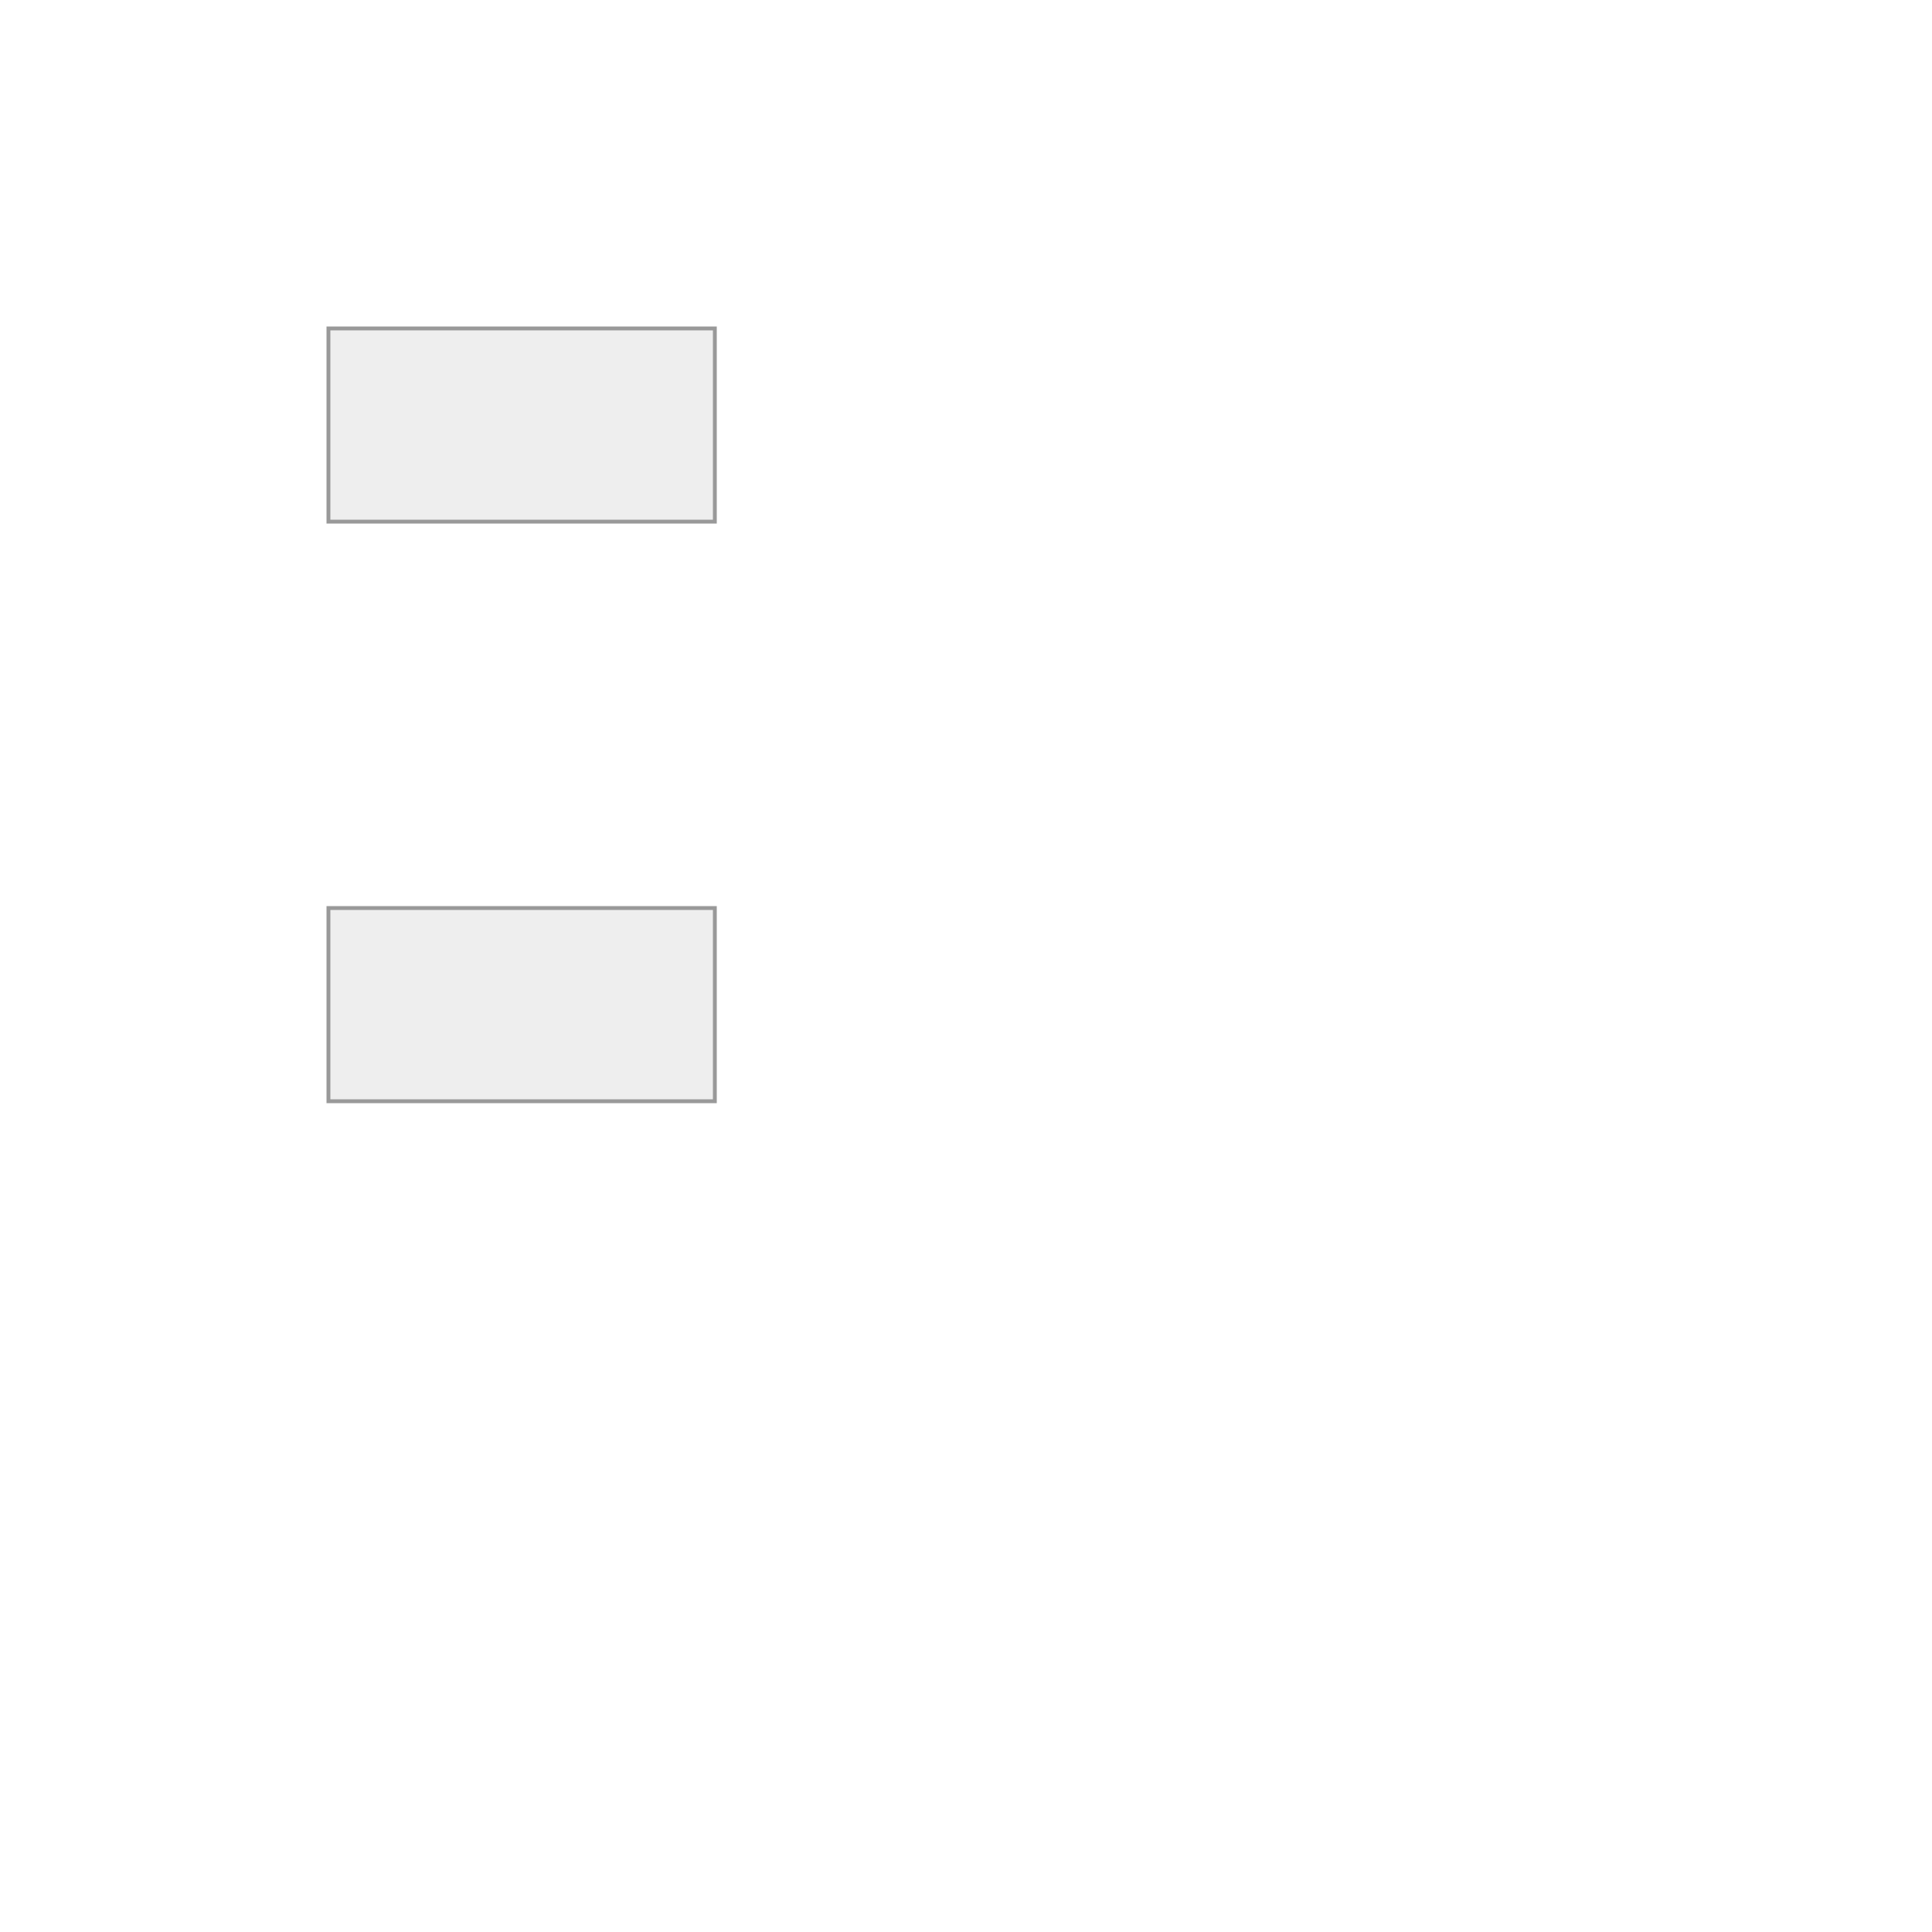
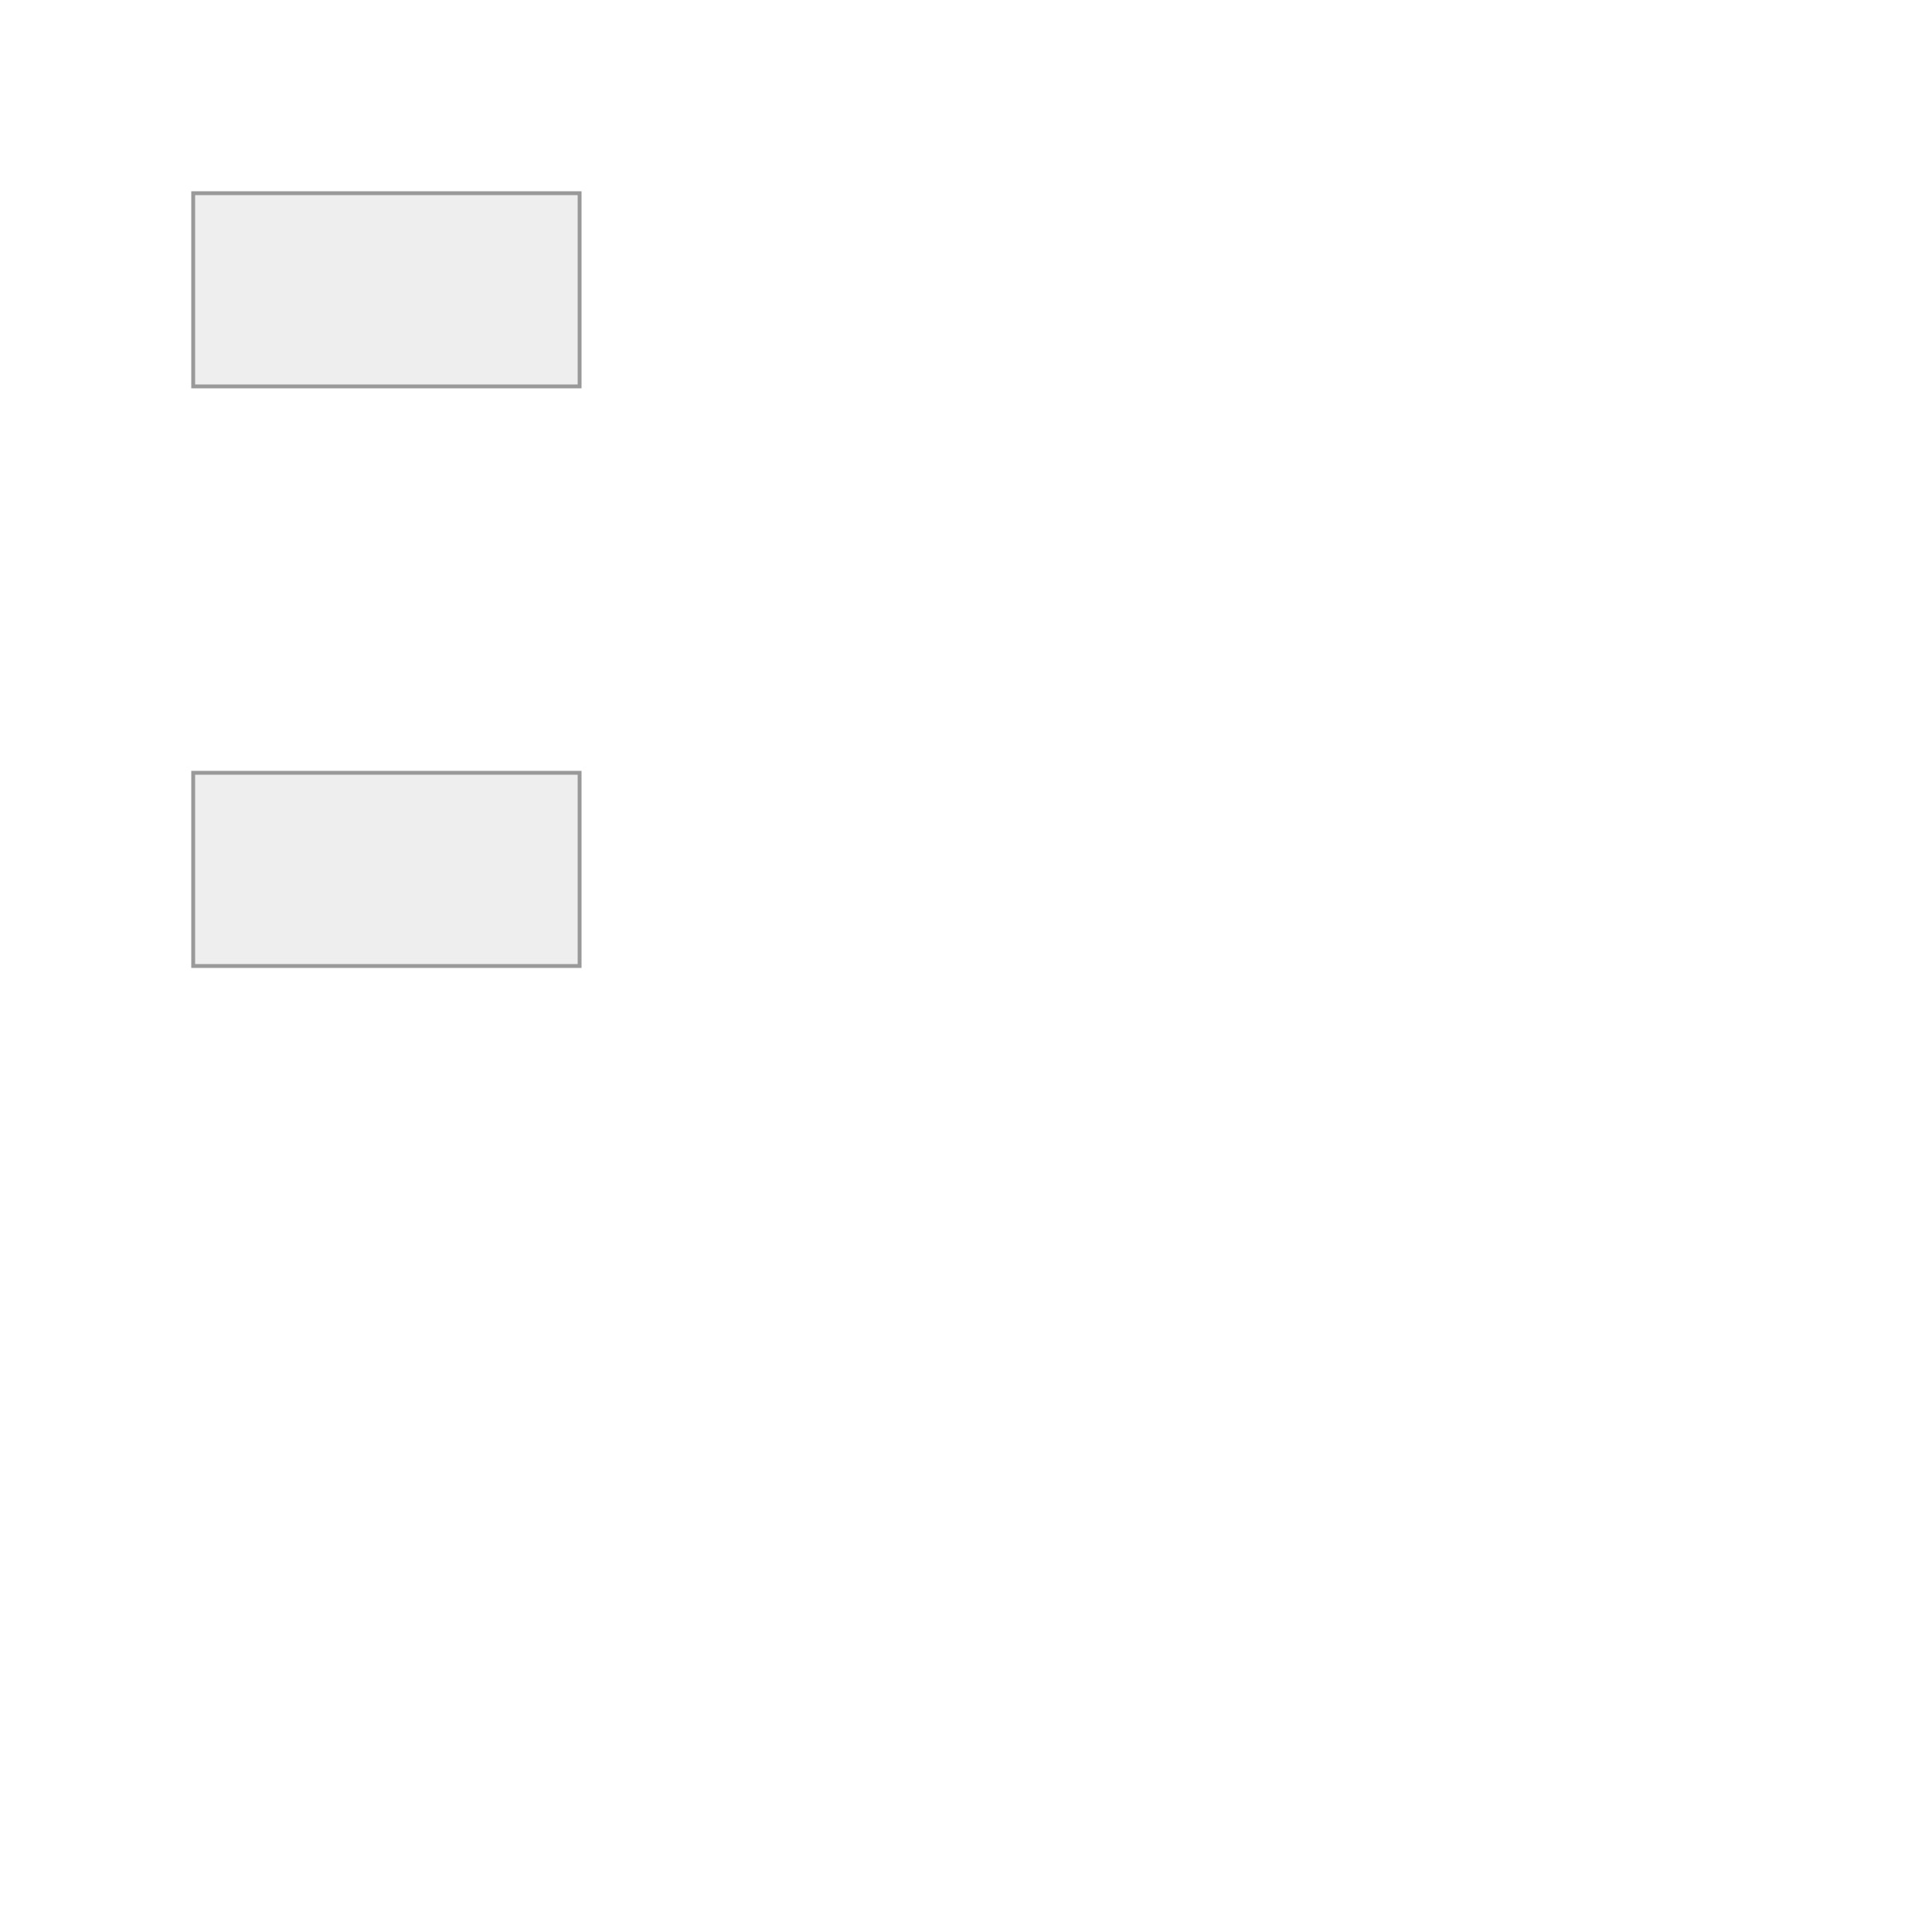
<svg xmlns="http://www.w3.org/2000/svg" xmlns:xlink="http://www.w3.org/1999/xlink" version="1.1" width="500" height="500">
  <defs>
    <style type="text/css">
            .text-rect {
                fill: #eee;
                stroke: #999;
            }
        </style>
    <rect id="myRect" width="100" height="50" class="text-rect" />
  </defs>
-   <g transform="translate(35, 35)">
+   <g>
    <use xlink:href="#whole-grid" />
    <g>
      <use x="50" y="50" xlink:href="#myRect" />
      <use x="50" y="200" xlink:href="#myRect" />
    </g>
  </g>
</svg>
